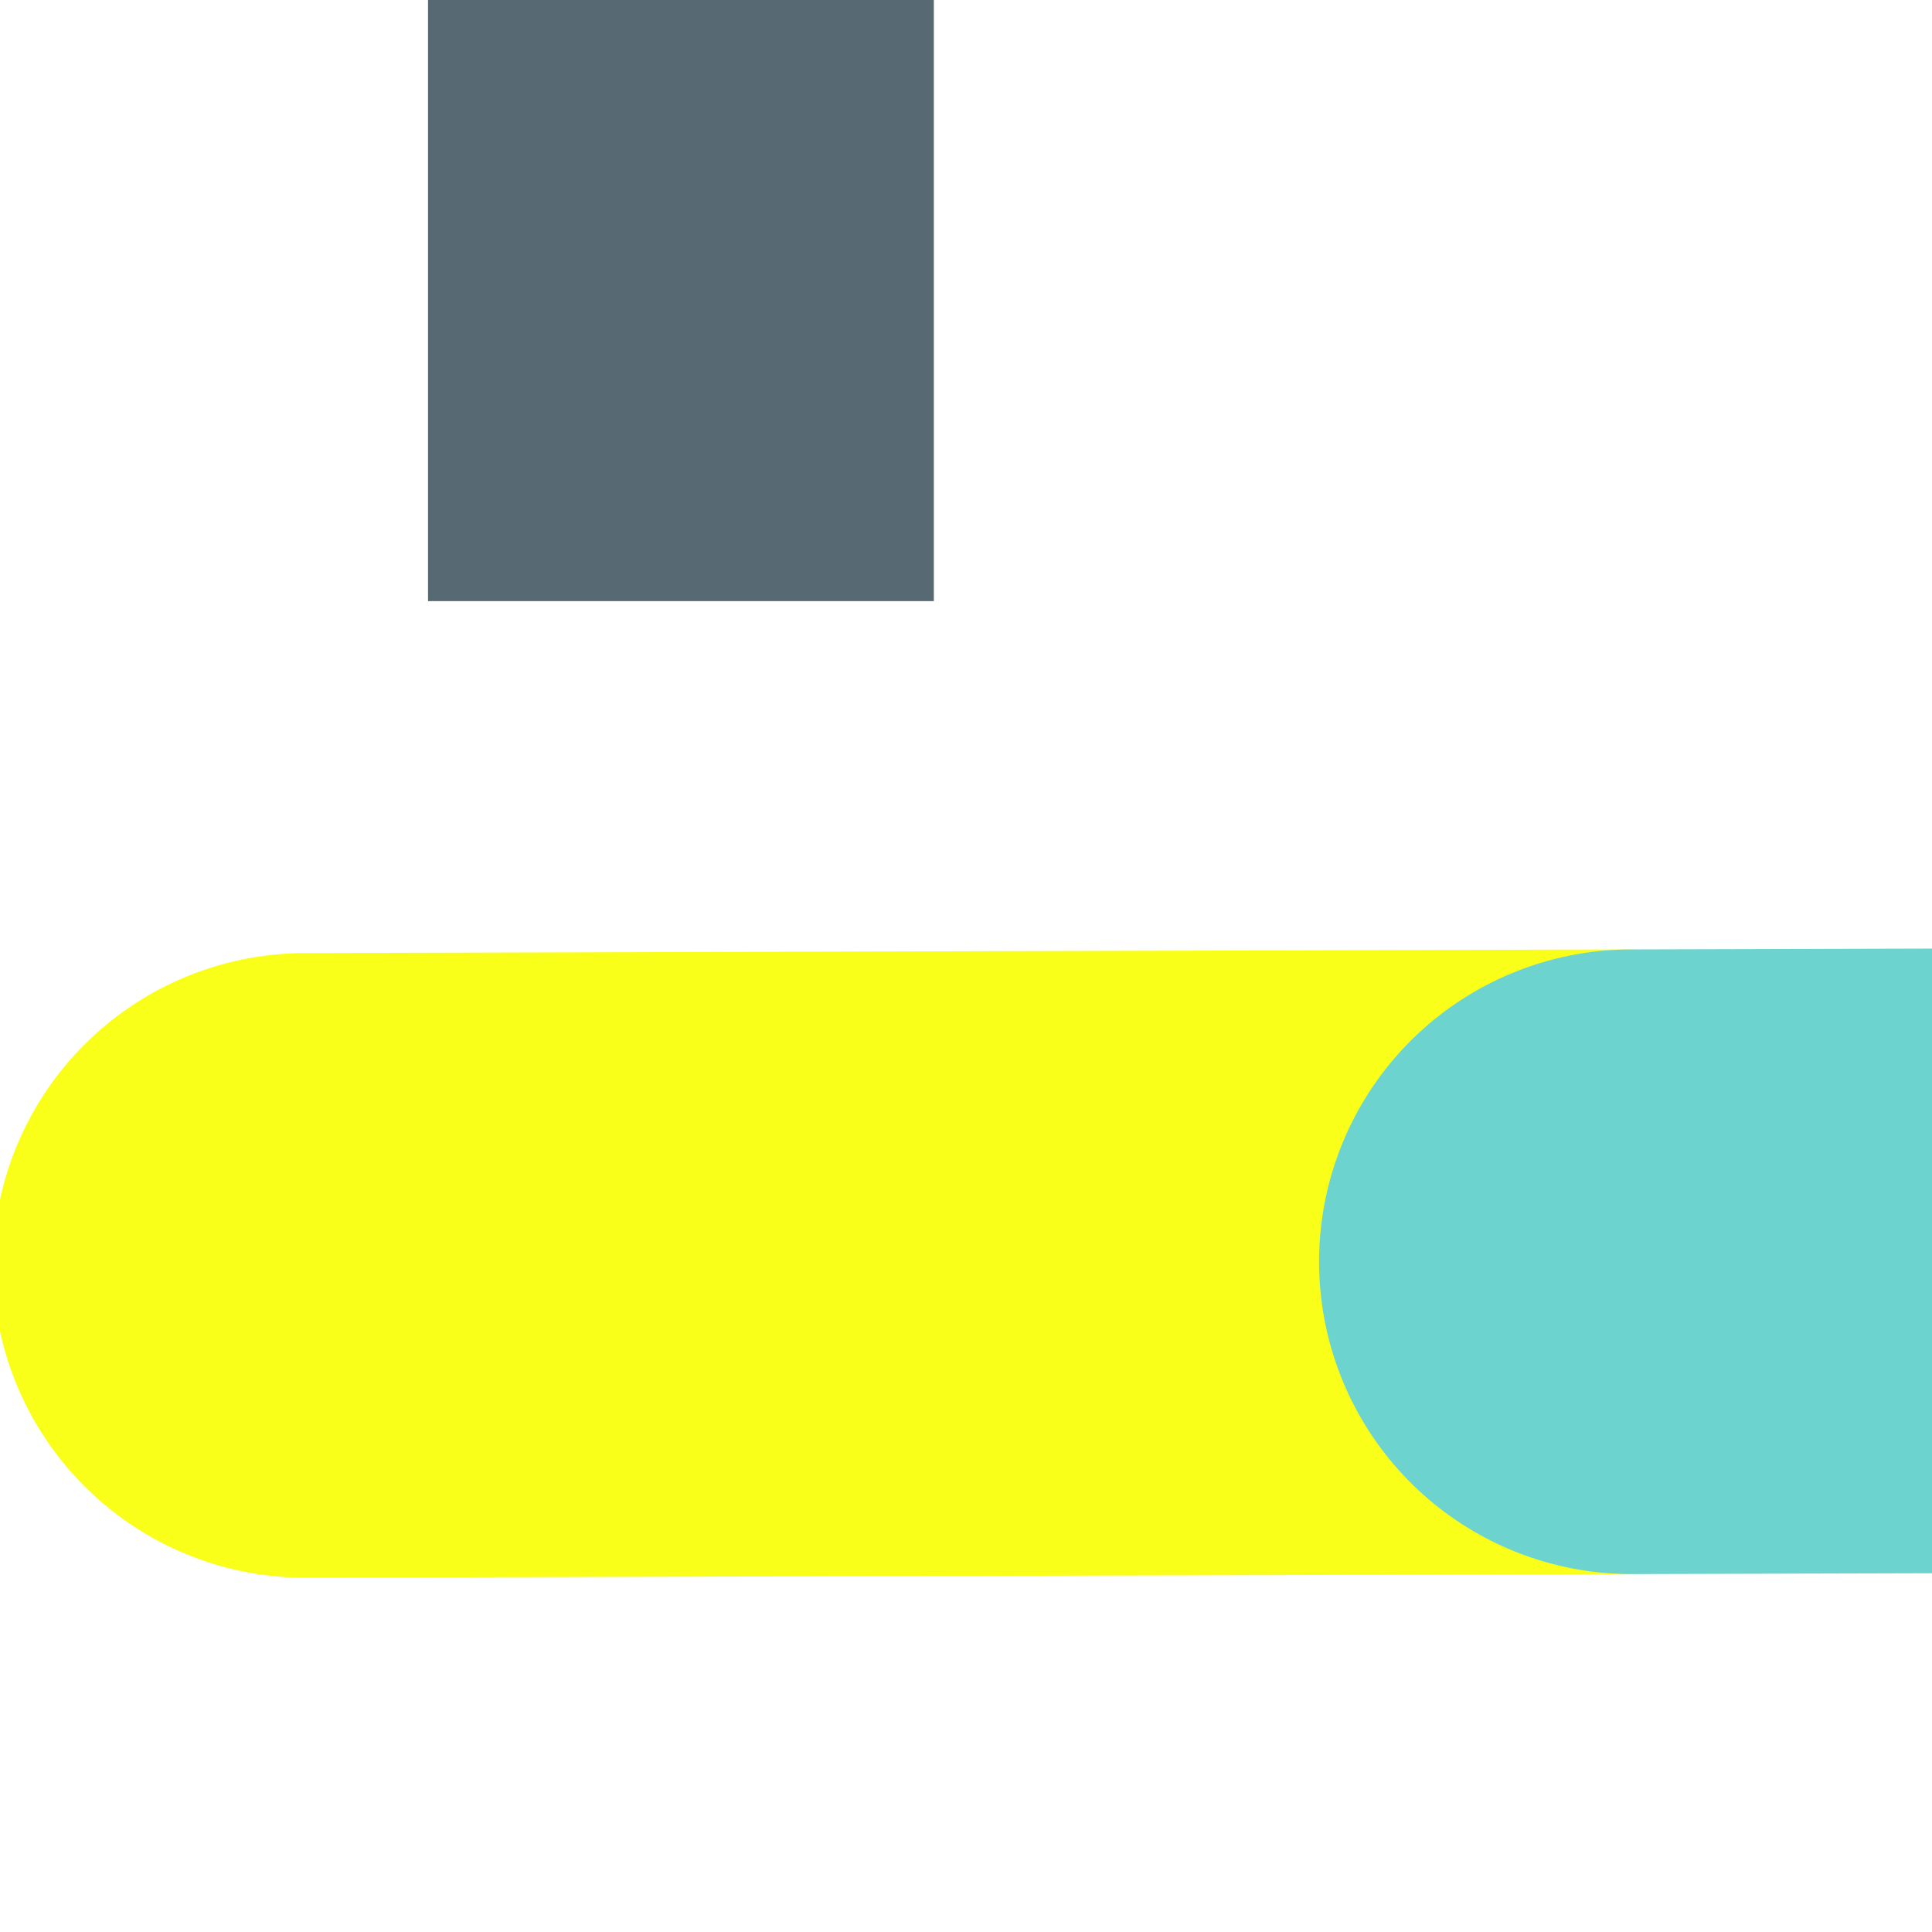
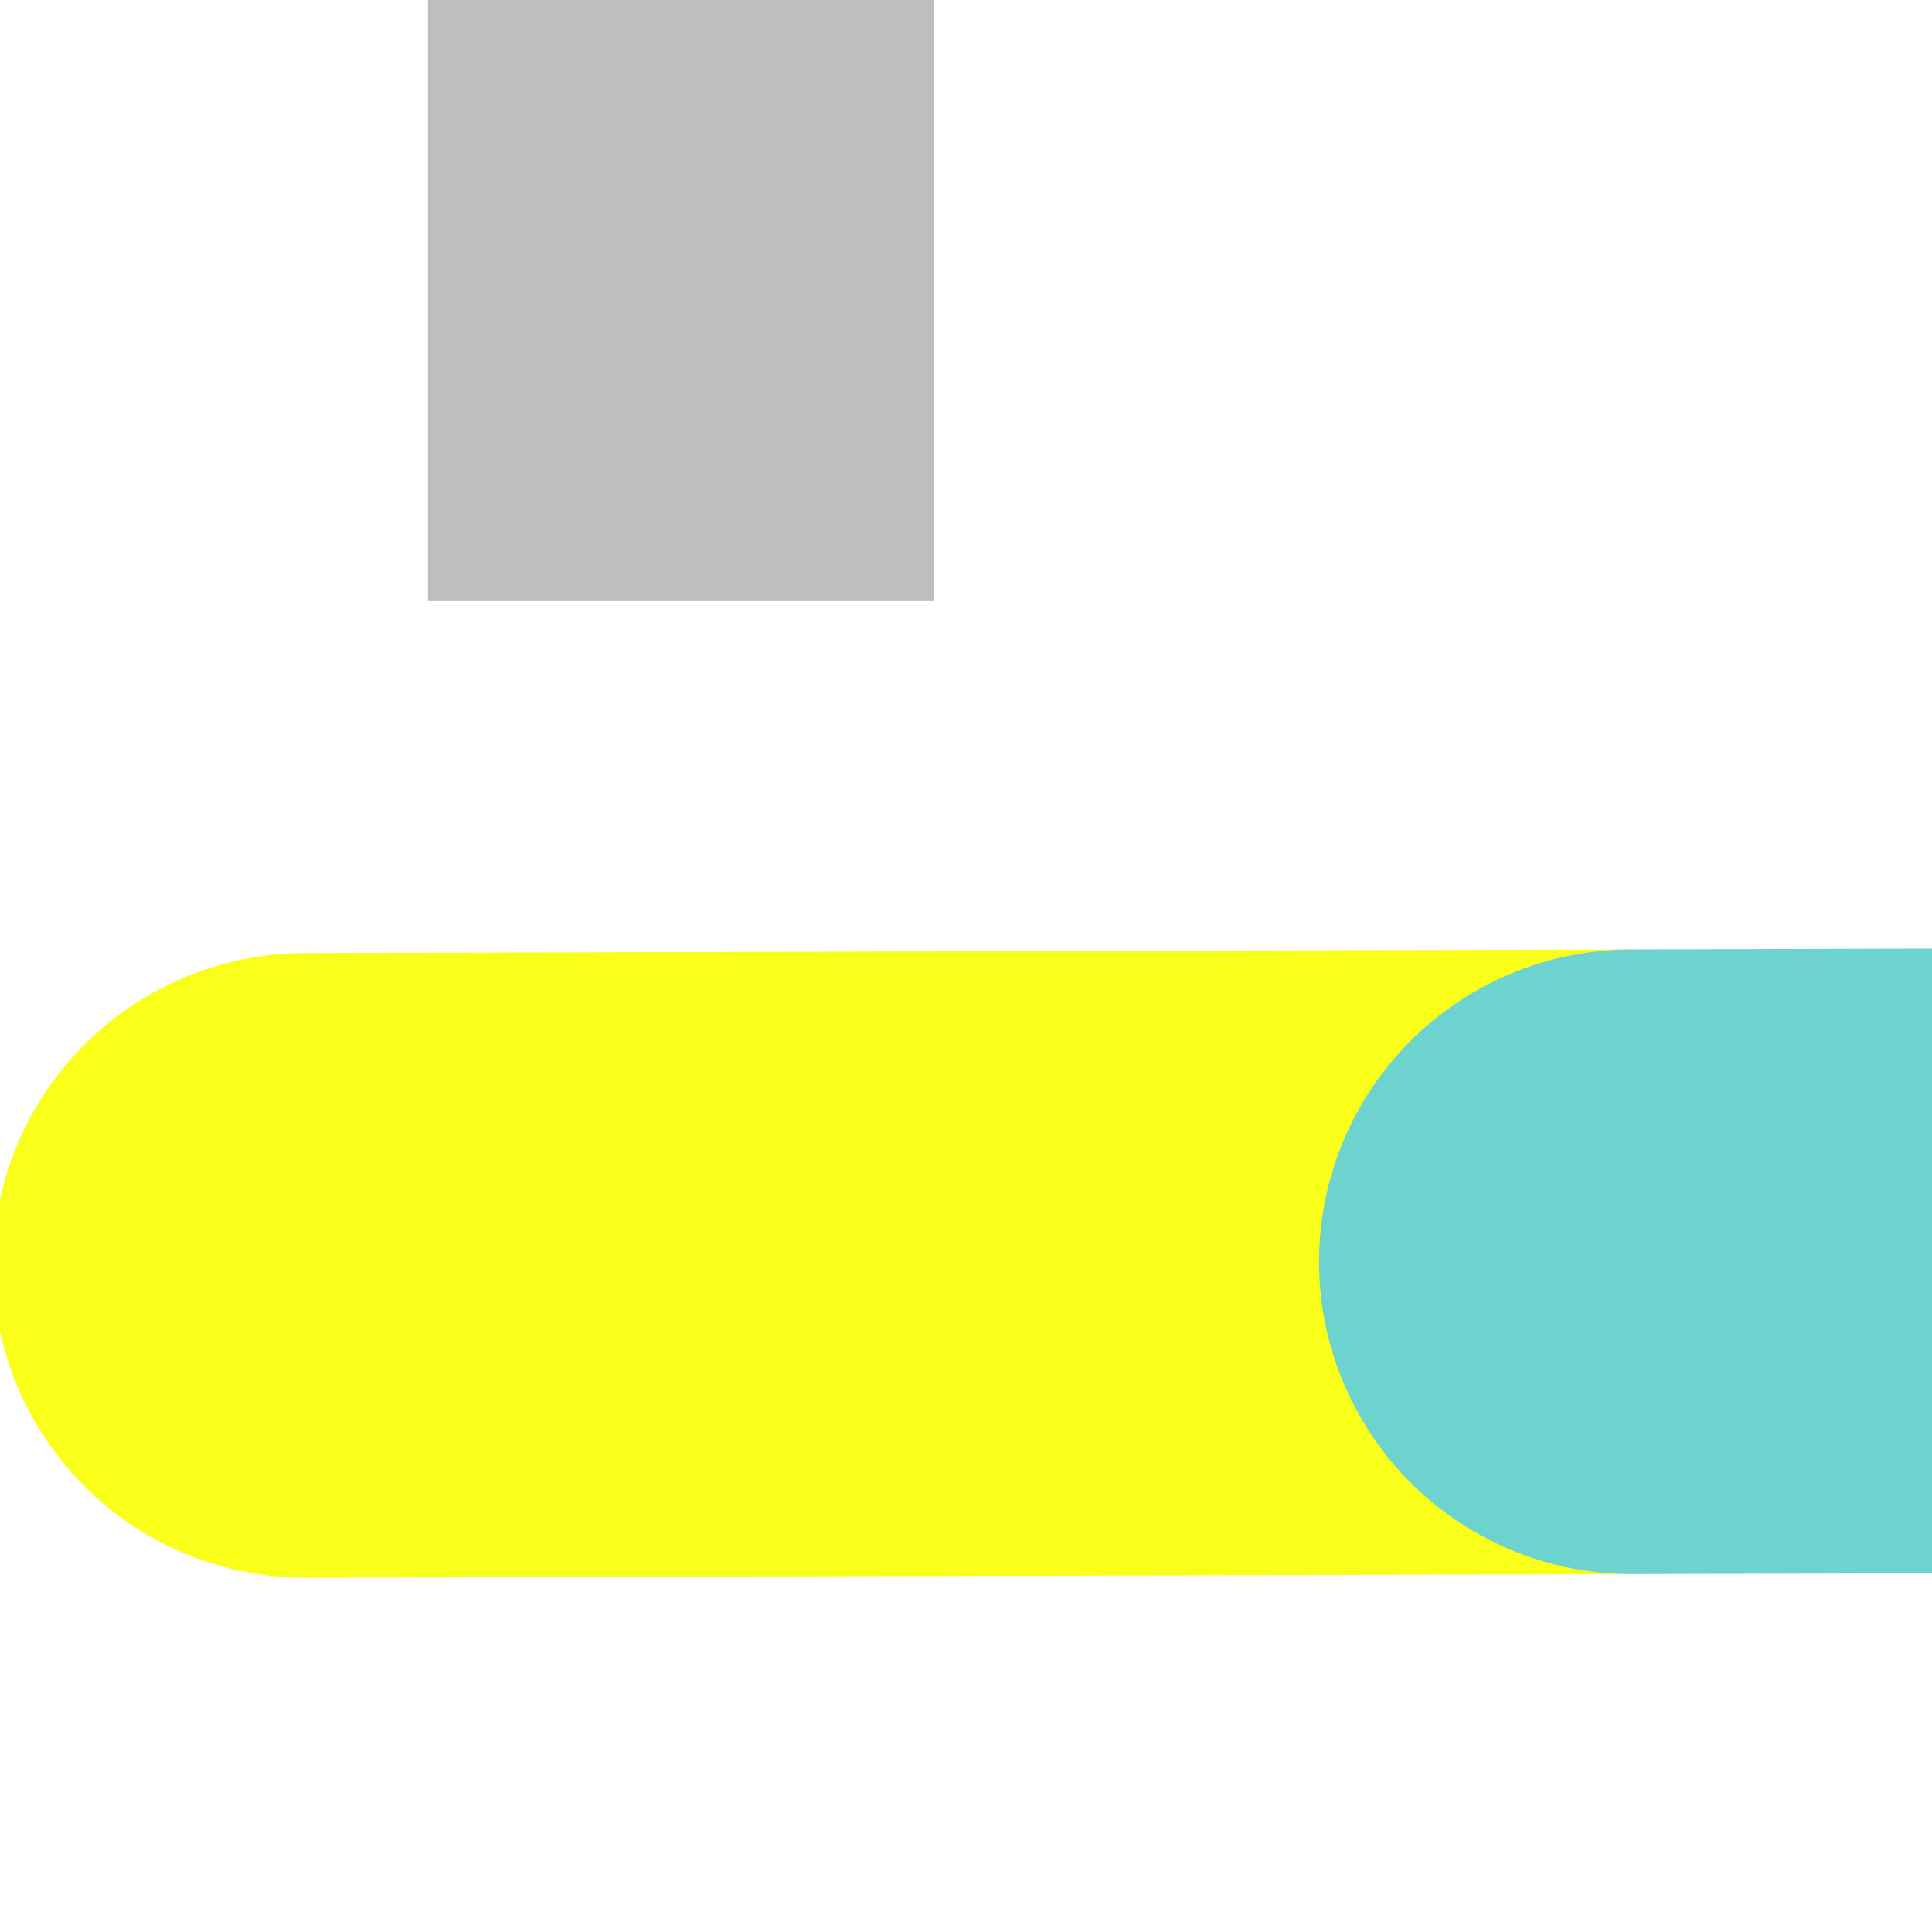
<svg xmlns="http://www.w3.org/2000/svg" viewBox="0 0 229 229" fill="none">
-   <path d="M411.782 71.253H351.827L110.687 -294.41V71.253H50.732V-388.626H110.687L351.827 -23.622V-388.626H411.782V71.253Z" fill="#455A64" fill-opacity="0.9" />
+   <path d="M411.782 71.253H351.827L110.687 -294.41V71.253H50.732V-388.626H110.687L351.827 -23.622V-388.626H411.782V71.253Z" fill="#AEAEAE" fill-opacity="0.8" />
  <path d="M36.184 149.988L192.369 149.557" stroke="#FAFF1A" stroke-width="74.04" stroke-linecap="round" />
  <path d="M193.369 149.554L349.554 149.123" stroke="#6DD3CE" stroke-width="74.04" stroke-linecap="round" />
</svg>
